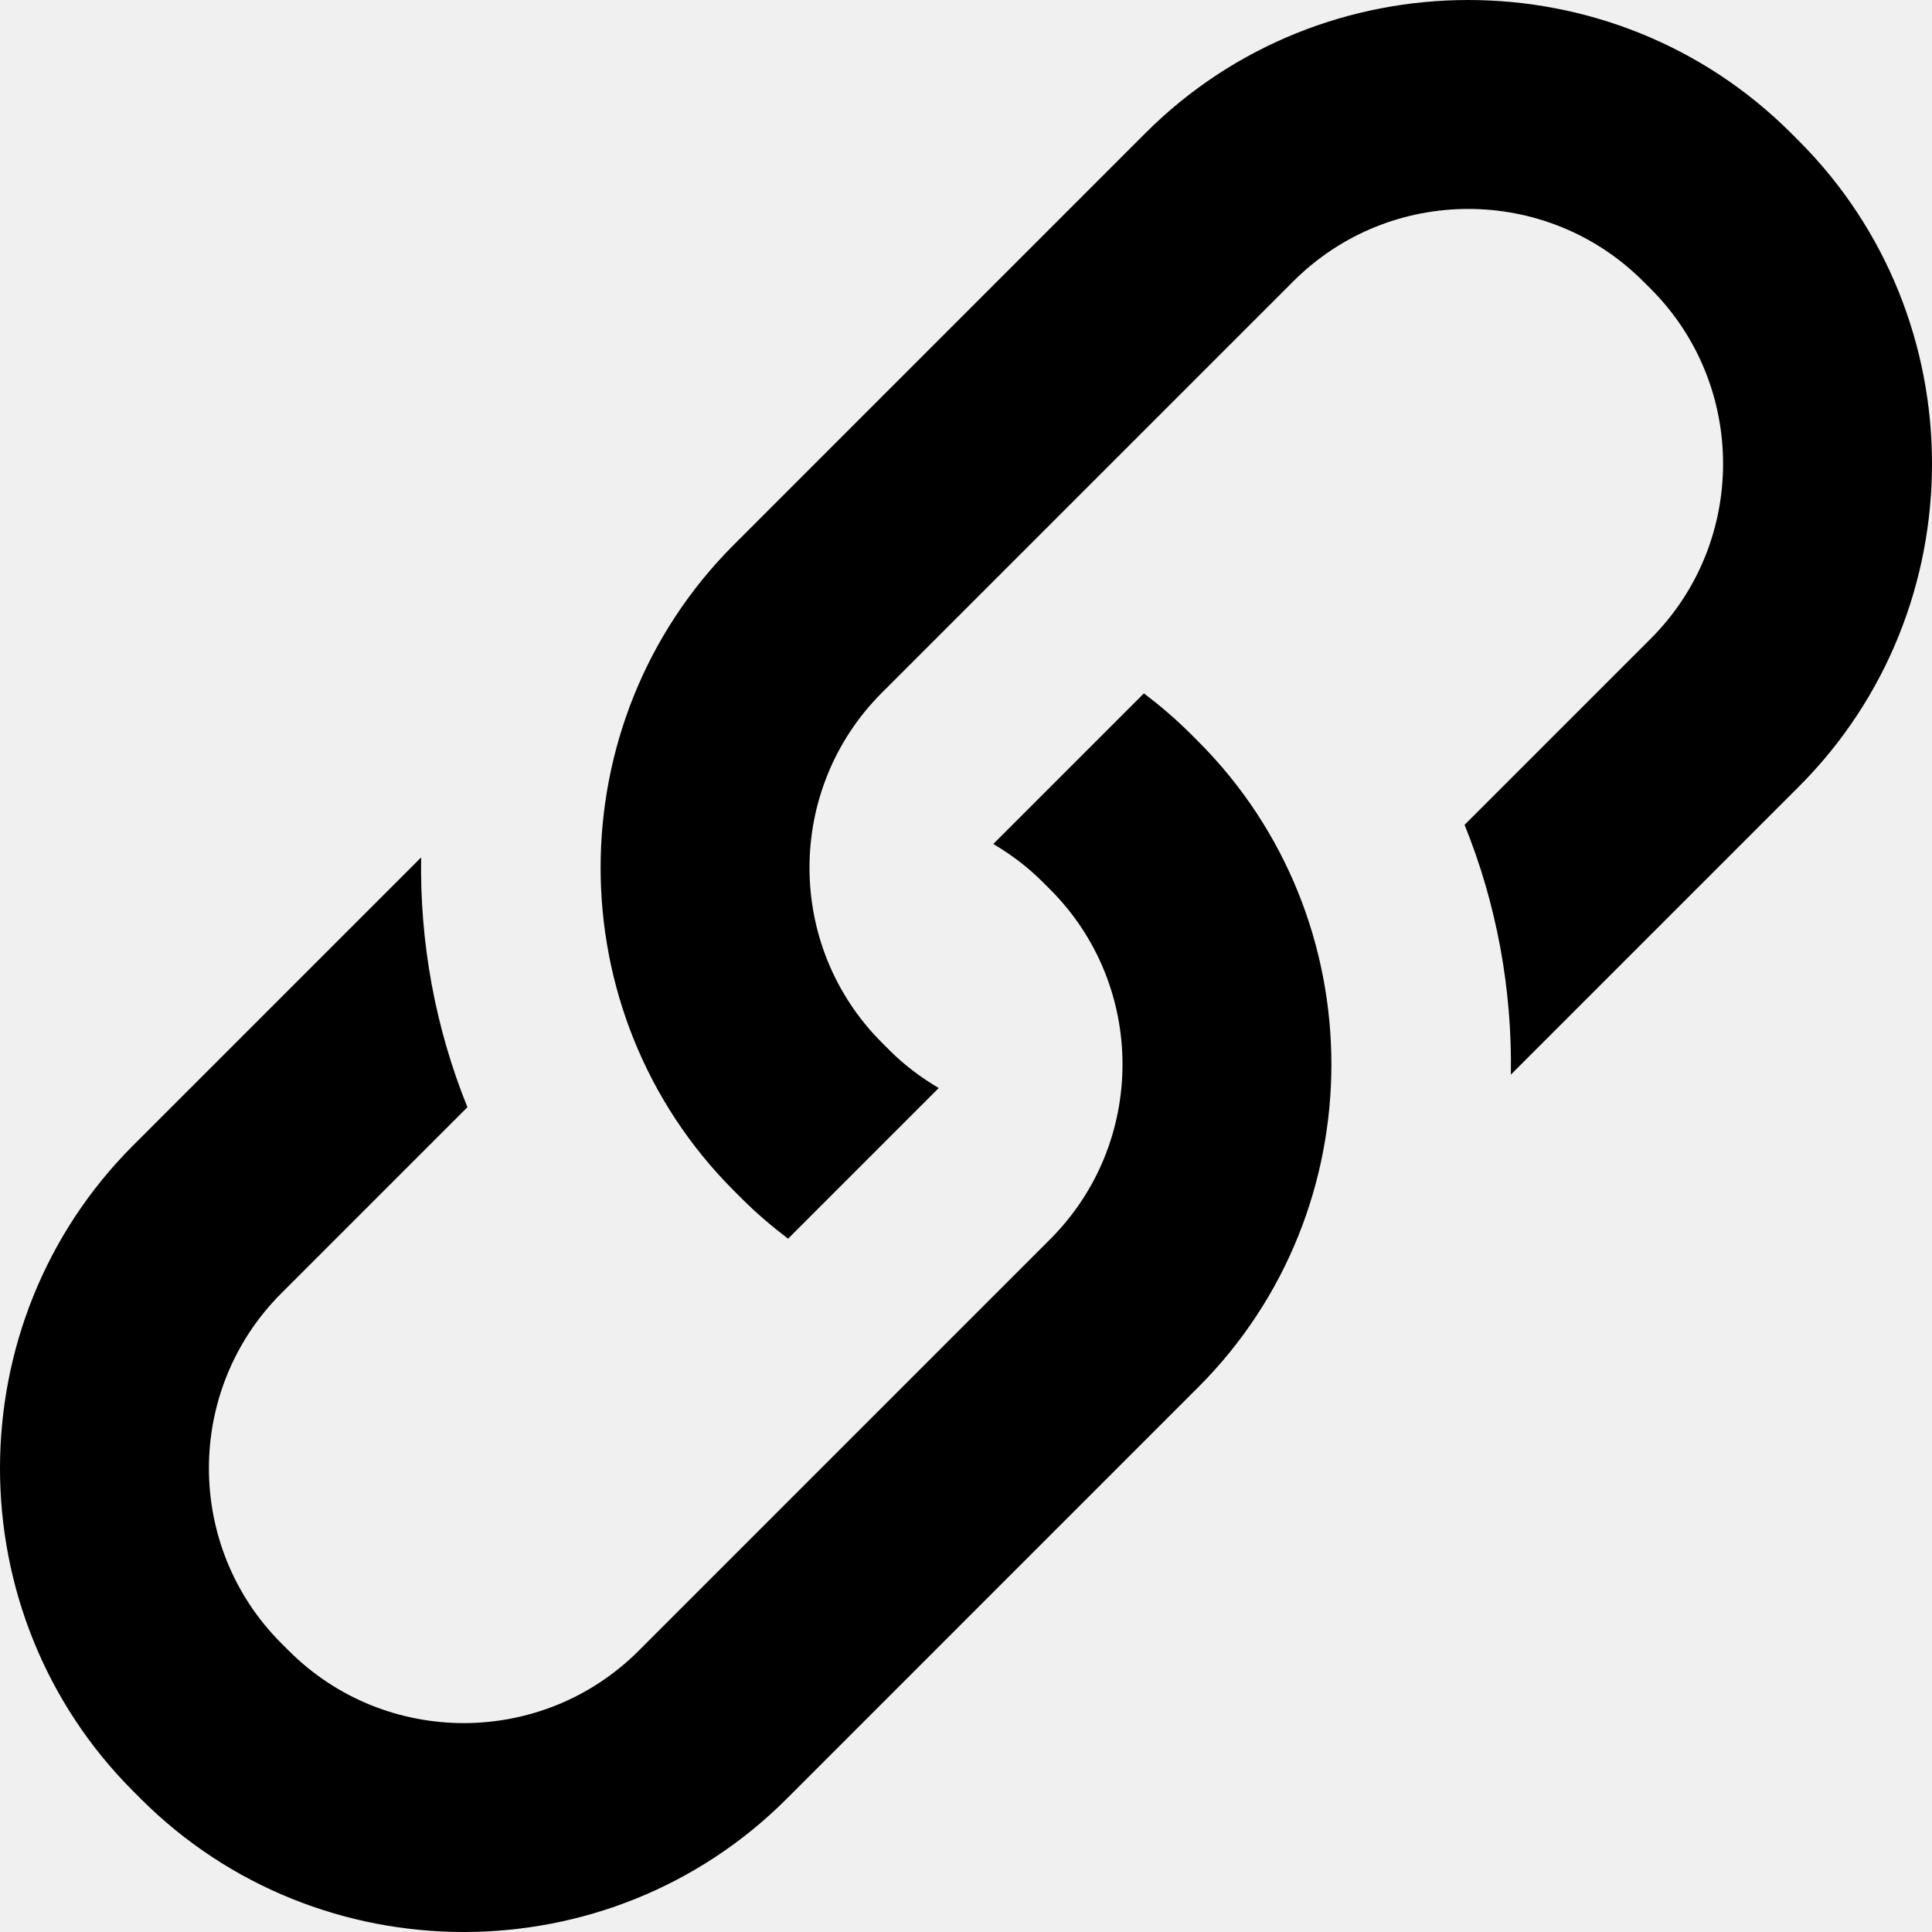
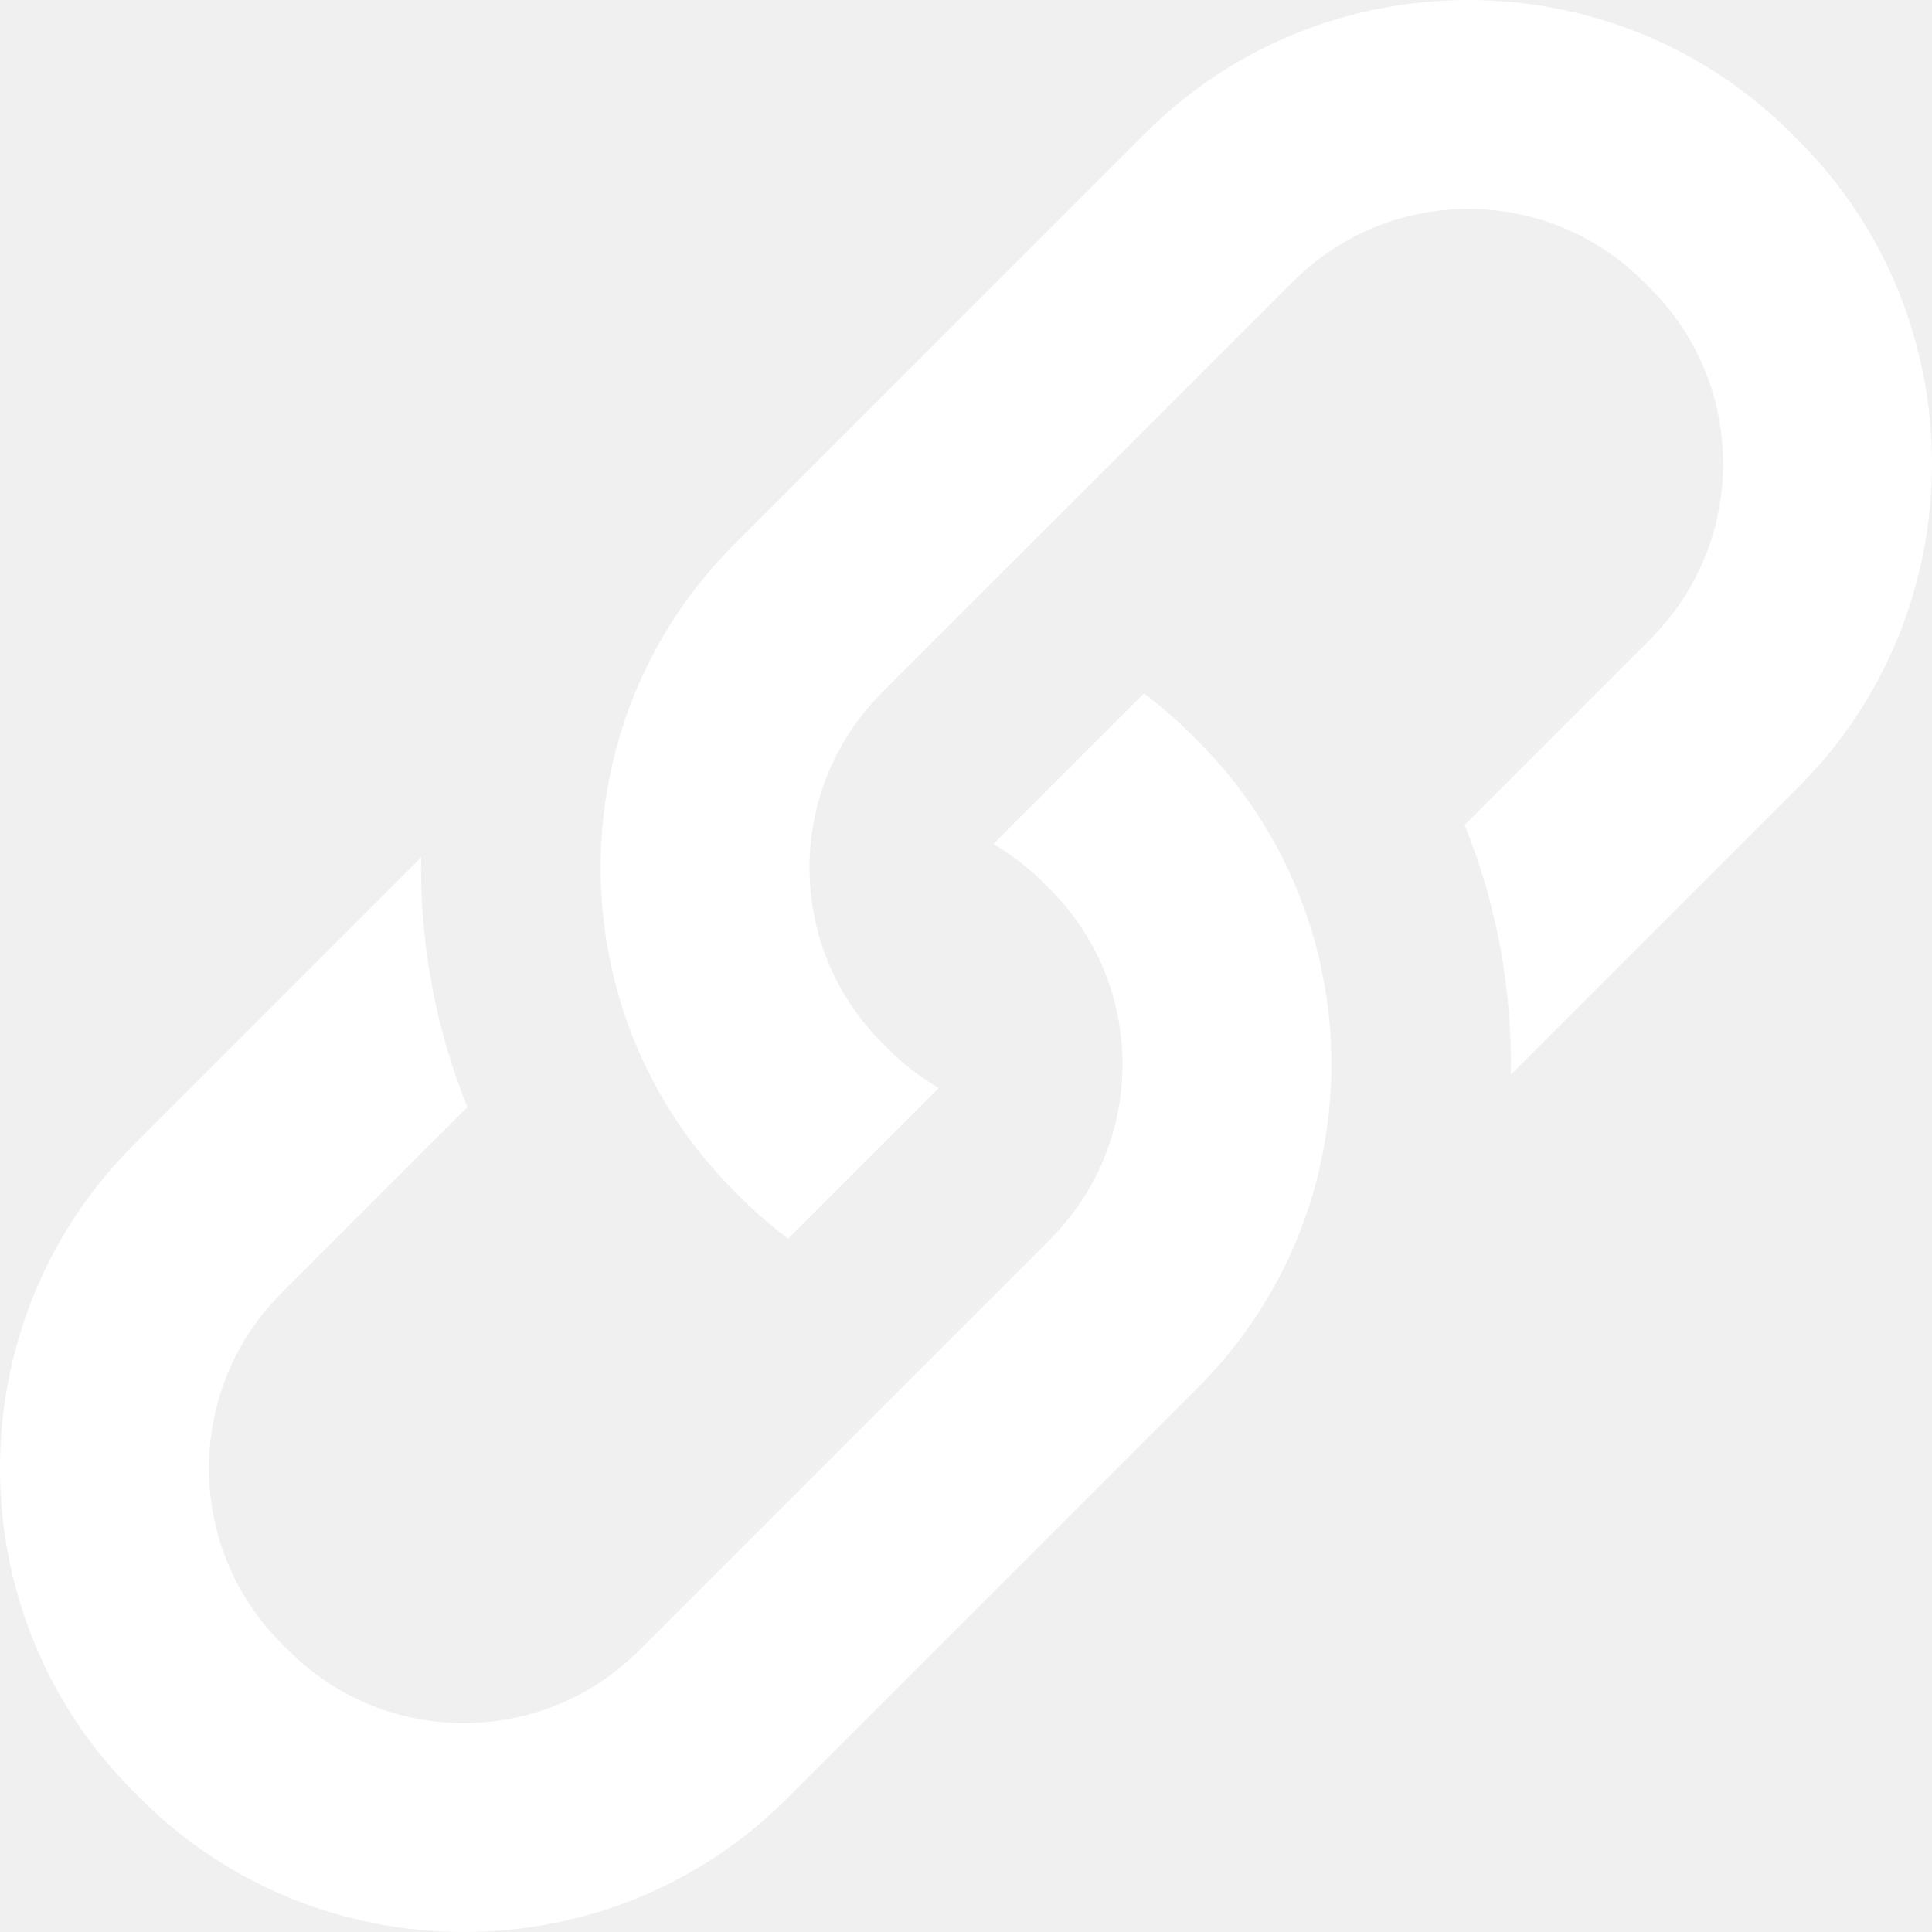
- <svg xmlns="http://www.w3.org/2000/svg" version="1.1" id="Capa_1" x="0px" y="0px" width="512px" height="512px" viewBox="0 0 512 512" style="enable-background:new 0 0 512 512;" xml:space="preserve">
-   <g>
-     <path d="M476.697,37.322l-2.015-2.021c-47.073-47.066-124.097-47.066-171.162,0L194.467,144.369   c-47.066,47.066-47.066,124.088,0,171.155l2.014,2.013c3.916,3.924,8.073,7.462,12.368,10.729l39.924-39.927   c-4.651-2.747-9.063-6.034-13.059-10.028l-2.021-2.021c-25.557-25.549-25.557-67.136,0-92.695L342.758,74.539   c25.559-25.559,67.137-25.559,92.692,0l2.021,2.012c25.55,25.559,25.55,67.146,0,92.695l-49.343,49.343   c8.565,21.154,12.624,43.7,12.27,66.193L476.7,208.48C523.767,161.412,523.767,84.392,476.697,37.322z M315.521,194.468   c-3.916-3.916-8.073-7.461-12.369-10.72l-39.924,39.916c4.651,2.748,9.062,6.037,13.059,10.031l2.021,2.02   c25.558,25.559,25.558,67.137,0,92.694L169.242,437.476c-25.559,25.553-67.138,25.553-92.694,0l-2.021-2.021   c-25.549-25.561-25.549-67.138,0-92.694l49.344-49.343c-8.566-21.152-12.623-43.701-12.269-66.192l-76.301,76.299   c-47.068,47.064-47.068,124.089,0,171.162l2.013,2.016c47.076,47.062,124.096,47.062,171.164,0l109.055-109.059   c47.066-47.066,47.066-124.099,0-171.164L315.521,194.468z" />
+ <svg xmlns="http://www.w3.org/2000/svg" version="1.1" width="512" height="512" style="enable-background:new 0 0 512 512;" xml:space="preserve">
+   <rect id="backgroundrect" width="100%" height="100%" x="0" y="0" fill="none" stroke="none" />
+   <g class="currentLayer" style="">
+     <g id="svg_1" class="selected" fill-opacity="1" fill="#ffffff">
+       <path d="M476.697,37.322l-2.015-2.021c-47.073-47.066-124.097-47.066-171.162,0L194.467,144.369   c-47.066,47.066-47.066,124.088,0,171.155l2.014,2.013c3.916,3.924,8.073,7.462,12.368,10.729l39.924-39.927   c-4.651-2.747-9.063-6.034-13.059-10.028l-2.021-2.021c-25.557-25.549-25.557-67.136,0-92.695L342.758,74.539   c25.559-25.559,67.137-25.559,92.692,0l2.021,2.012c25.55,25.559,25.55,67.146,0,92.695l-49.343,49.343   c8.565,21.154,12.624,43.7,12.27,66.193L476.7,208.48C523.767,161.412,523.767,84.392,476.697,37.322z M315.521,194.468   c-3.916-3.916-8.073-7.461-12.369-10.72l-39.924,39.916c4.651,2.748,9.062,6.037,13.059,10.031l2.021,2.02   c25.558,25.559,25.558,67.137,0,92.694L169.242,437.476c-25.559,25.553-67.138,25.553-92.694,0l-2.021-2.021   c-25.549-25.561-25.549-67.138,0-92.694l49.344-49.343c-8.566-21.152-12.623-43.701-12.269-66.192l-76.301,76.299   c-47.068,47.064-47.068,124.089,0,171.162l2.013,2.016c47.076,47.062,124.096,47.062,171.164,0l109.055-109.059   c47.066-47.066,47.066-124.099,0-171.164L315.521,194.468z" id="svg_2" fill="#ffffff" />
+     </g>
+     <g id="svg_3">
+ </g>
+     <g id="svg_4">
+ </g>
+     <g id="svg_5">
+ </g>
+     <g id="svg_6">
+ </g>
+     <g id="svg_7">
+ </g>
+     <g id="svg_8">
+ </g>
+     <g id="svg_9">
+ </g>
+     <g id="svg_10">
+ </g>
+     <g id="svg_11">
+ </g>
+     <g id="svg_12">
+ </g>
+     <g id="svg_13">
+ </g>
+     <g id="svg_14">
+ </g>
+     <g id="svg_15">
+ </g>
+     <g id="svg_16">
+ </g>
+     <g id="svg_17">
+ </g>
  </g>
-   <g>
- </g>
-   <g>
- </g>
-   <g>
- </g>
-   <g>
- </g>
-   <g>
- </g>
-   <g>
- </g>
-   <g>
- </g>
-   <g>
- </g>
-   <g>
- </g>
-   <g>
- </g>
-   <g>
- </g>
-   <g>
- </g>
-   <g>
- </g>
-   <g>
- </g>
-   <g>
- </g>
</svg>
